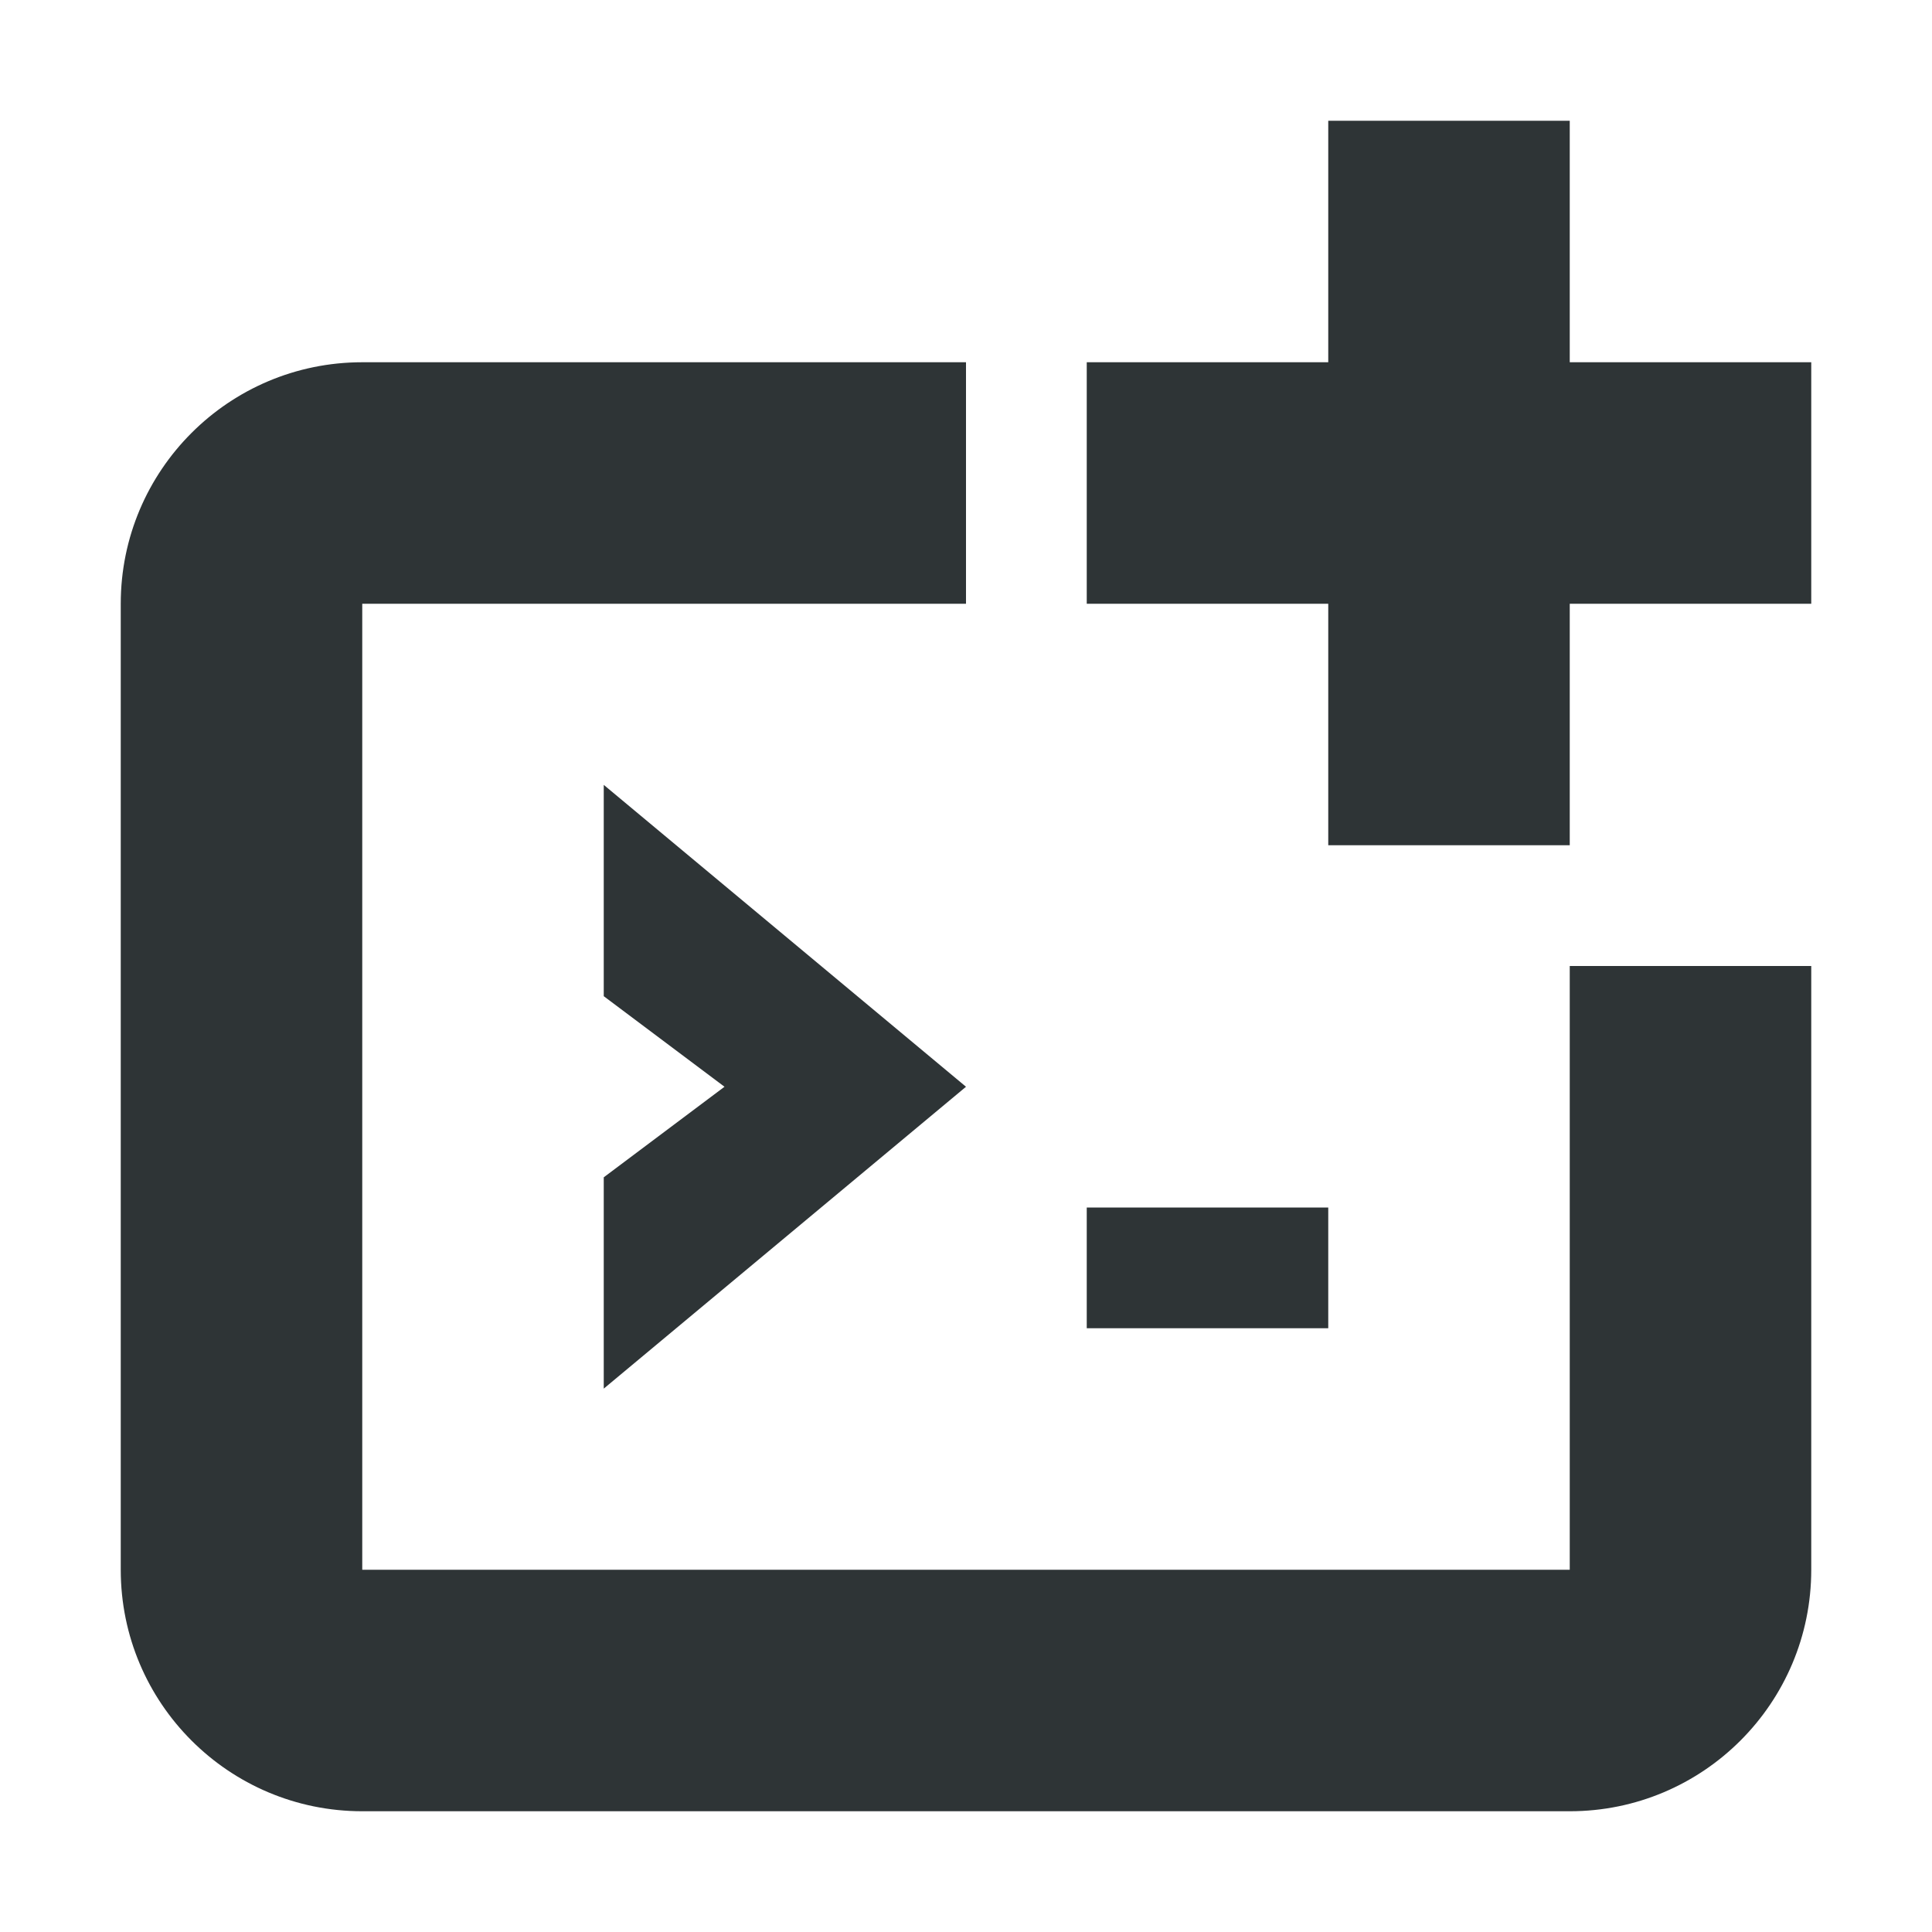
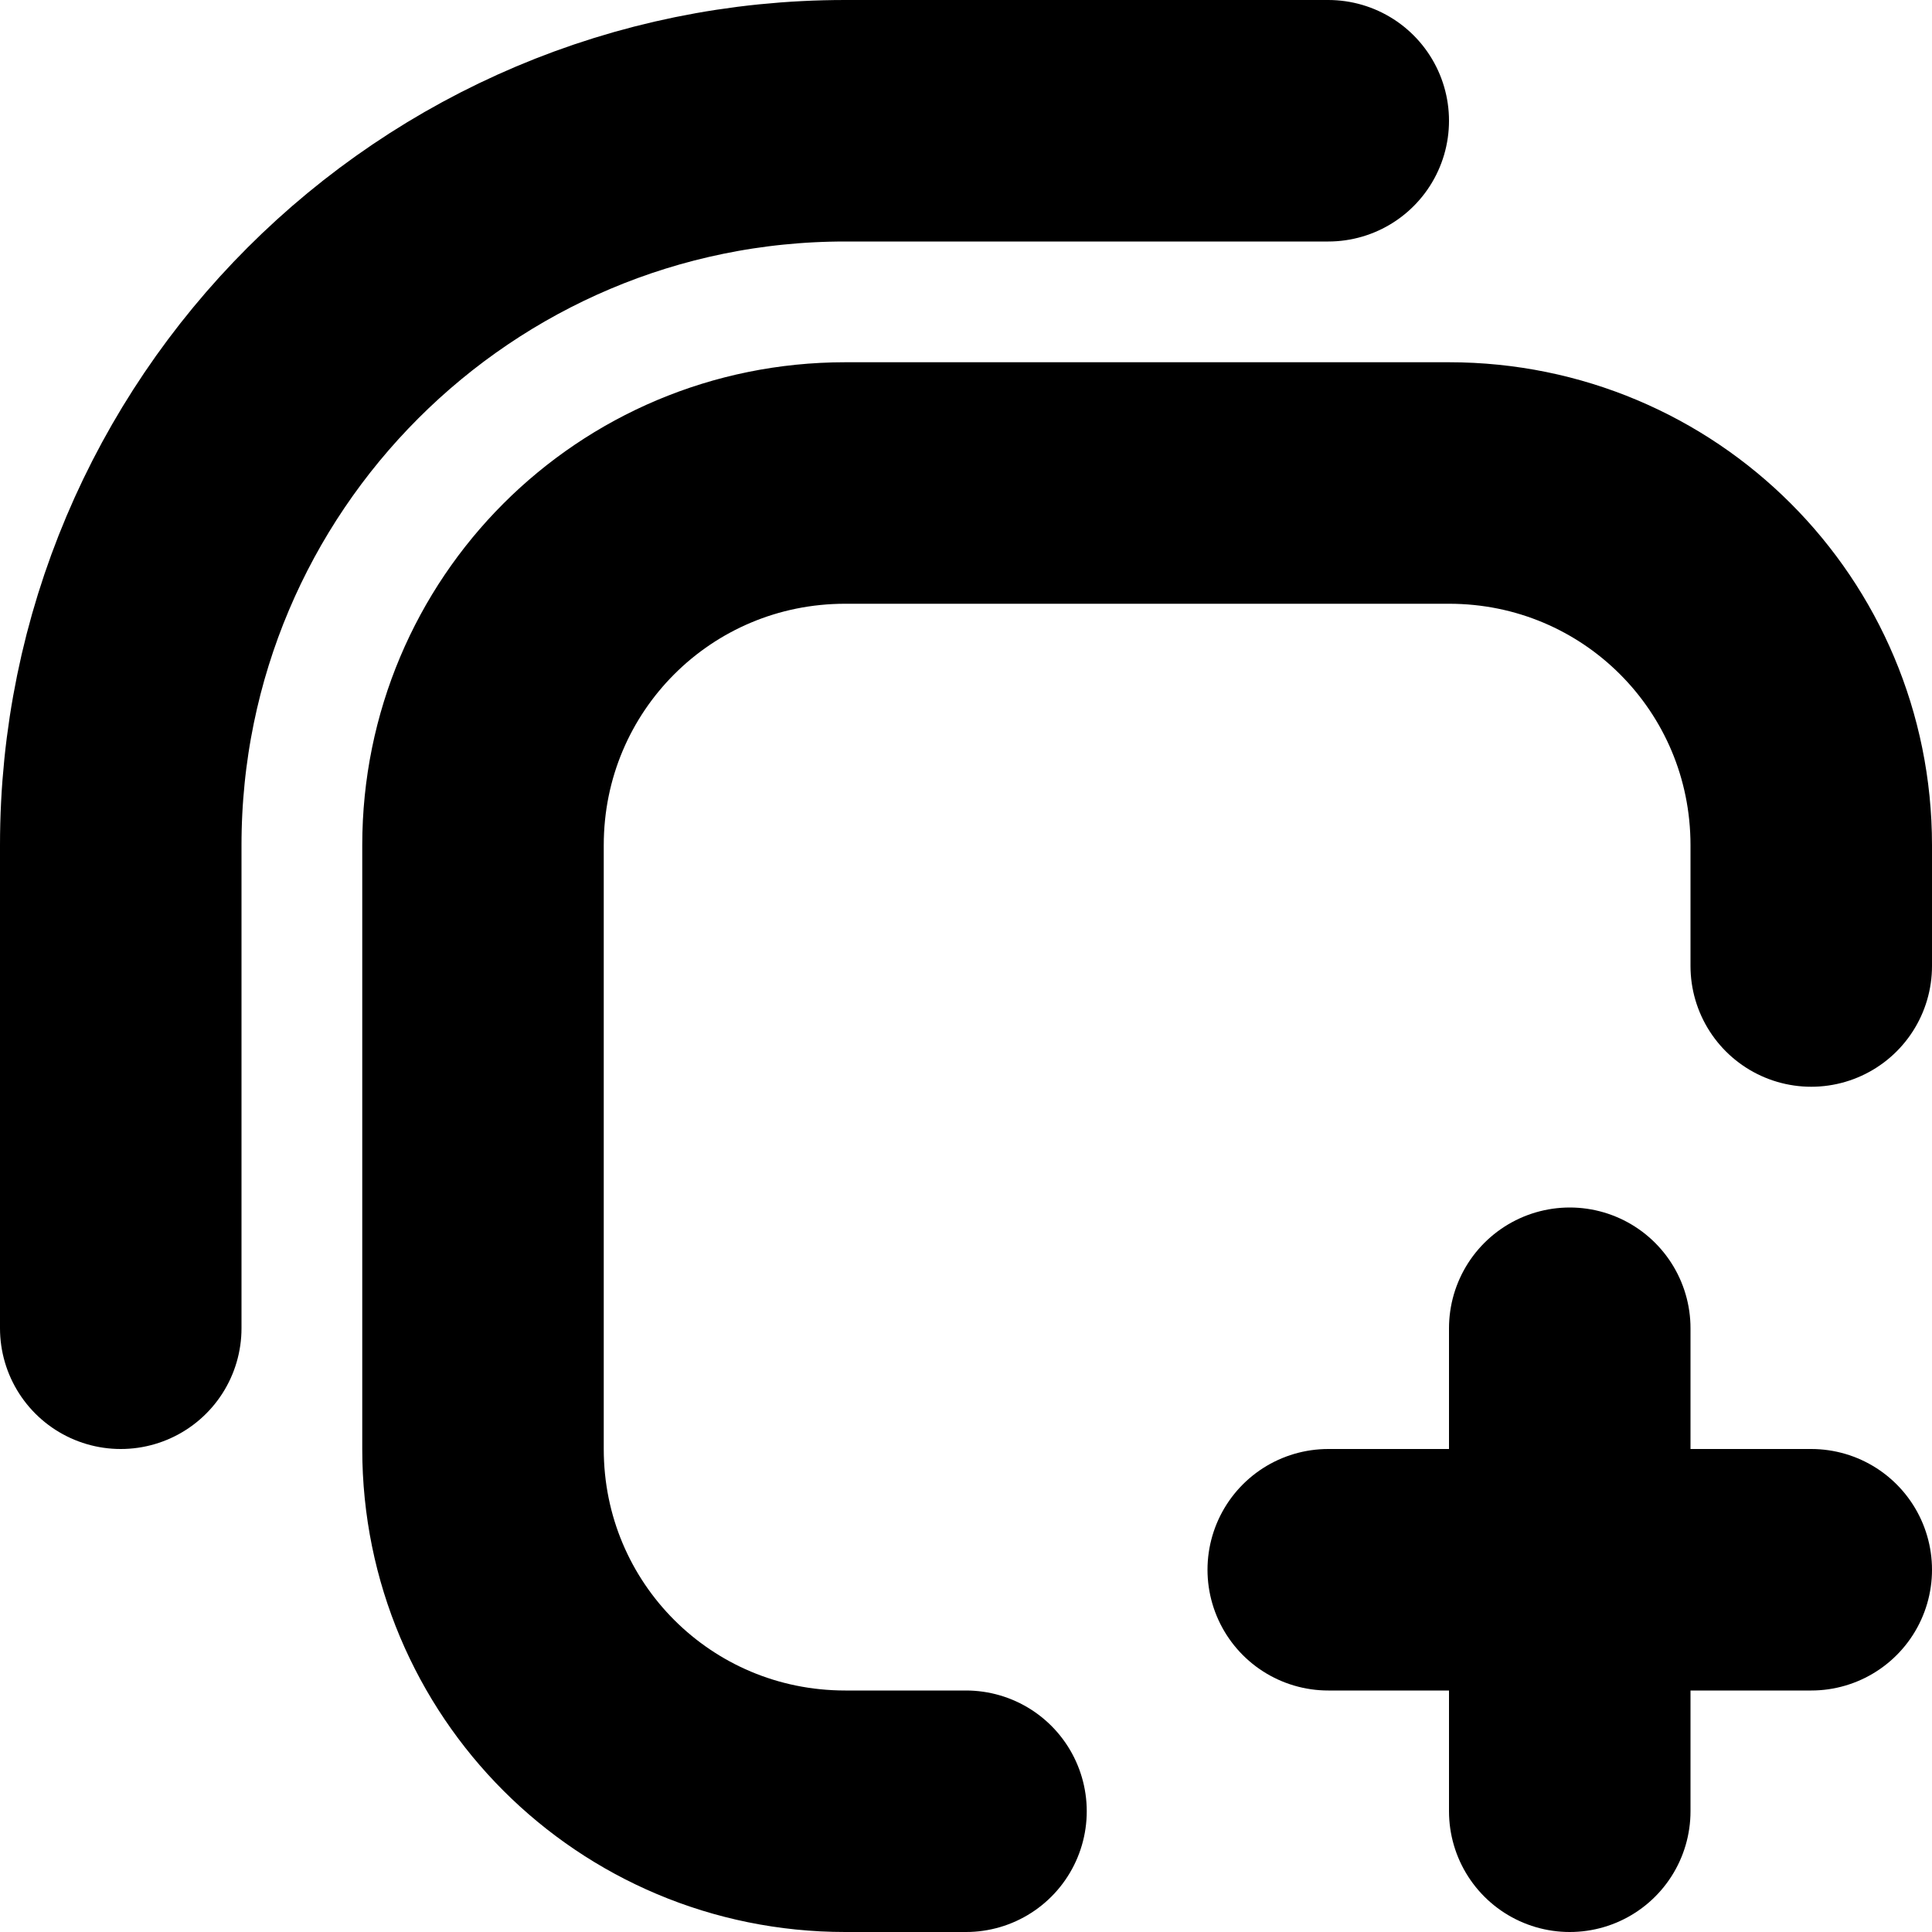
- <svg xmlns="http://www.w3.org/2000/svg" width="16" height="16" viewBox="0 0 16 16">
-   <path fill="#2e3436" d="M3 3h5v2H3v8h10V8h2v5a2 2 0 0 1-2 2H3a2 2 0 0 1-2-2V5a2 2 0 0 1 2-2z" />
-   <path fill="#2e3436" d="M11 1h2v2h2v2h-2v2h-2V5H9V3h2zM5 6.5l3 2.5-3 2.5V9.75L6 9l-1-.75zM9 10h2v1H9z" />
+ <svg xmlns="http://www.w3.org/2000/svg" xmlns:ns1="https://www.gtk.org/grappa" ns1:rendering="symbolic" ns1:version="1" ns1:state-names="outline empty" ns1:state="0" width="16" height="16" viewBox="0 0 16 16">
+   <path id="tabs" class="transparent-fill foreground-stroke" fill="none" stroke="url(#gpa:foreground) rgb(0,0,0)" stroke-width="2" stroke-linecap="round" stroke-linejoin="round" d="M 1 11 L 1 7 A 6 6 135 0 1 7 1 L 11 1            M 15 8 L 15 7 C 15 5.338, 13.662 4, 12 4 L 7 4            C 5.338 4, 4 5.338, 4 7 L 4 12 C 4 13.662, 5.338 15, 7 15 L 8 15" ns1:stroke="foreground" ns1:stroke-minwidth="25%" ns1:stroke-maxwidth="150%" />
+   <path id="plus" class="transparent-fill foreground-stroke" fill="none" stroke="url(#gpa:foreground) rgb(0,0,0)" stroke-width="2" stroke-linecap="round" stroke-linejoin="round" d="M 11 13 L 15 13 M 13 11 L 13 15" ns1:stroke="foreground" ns1:stroke-minwidth="25%" ns1:stroke-maxwidth="150%" />
</svg>
